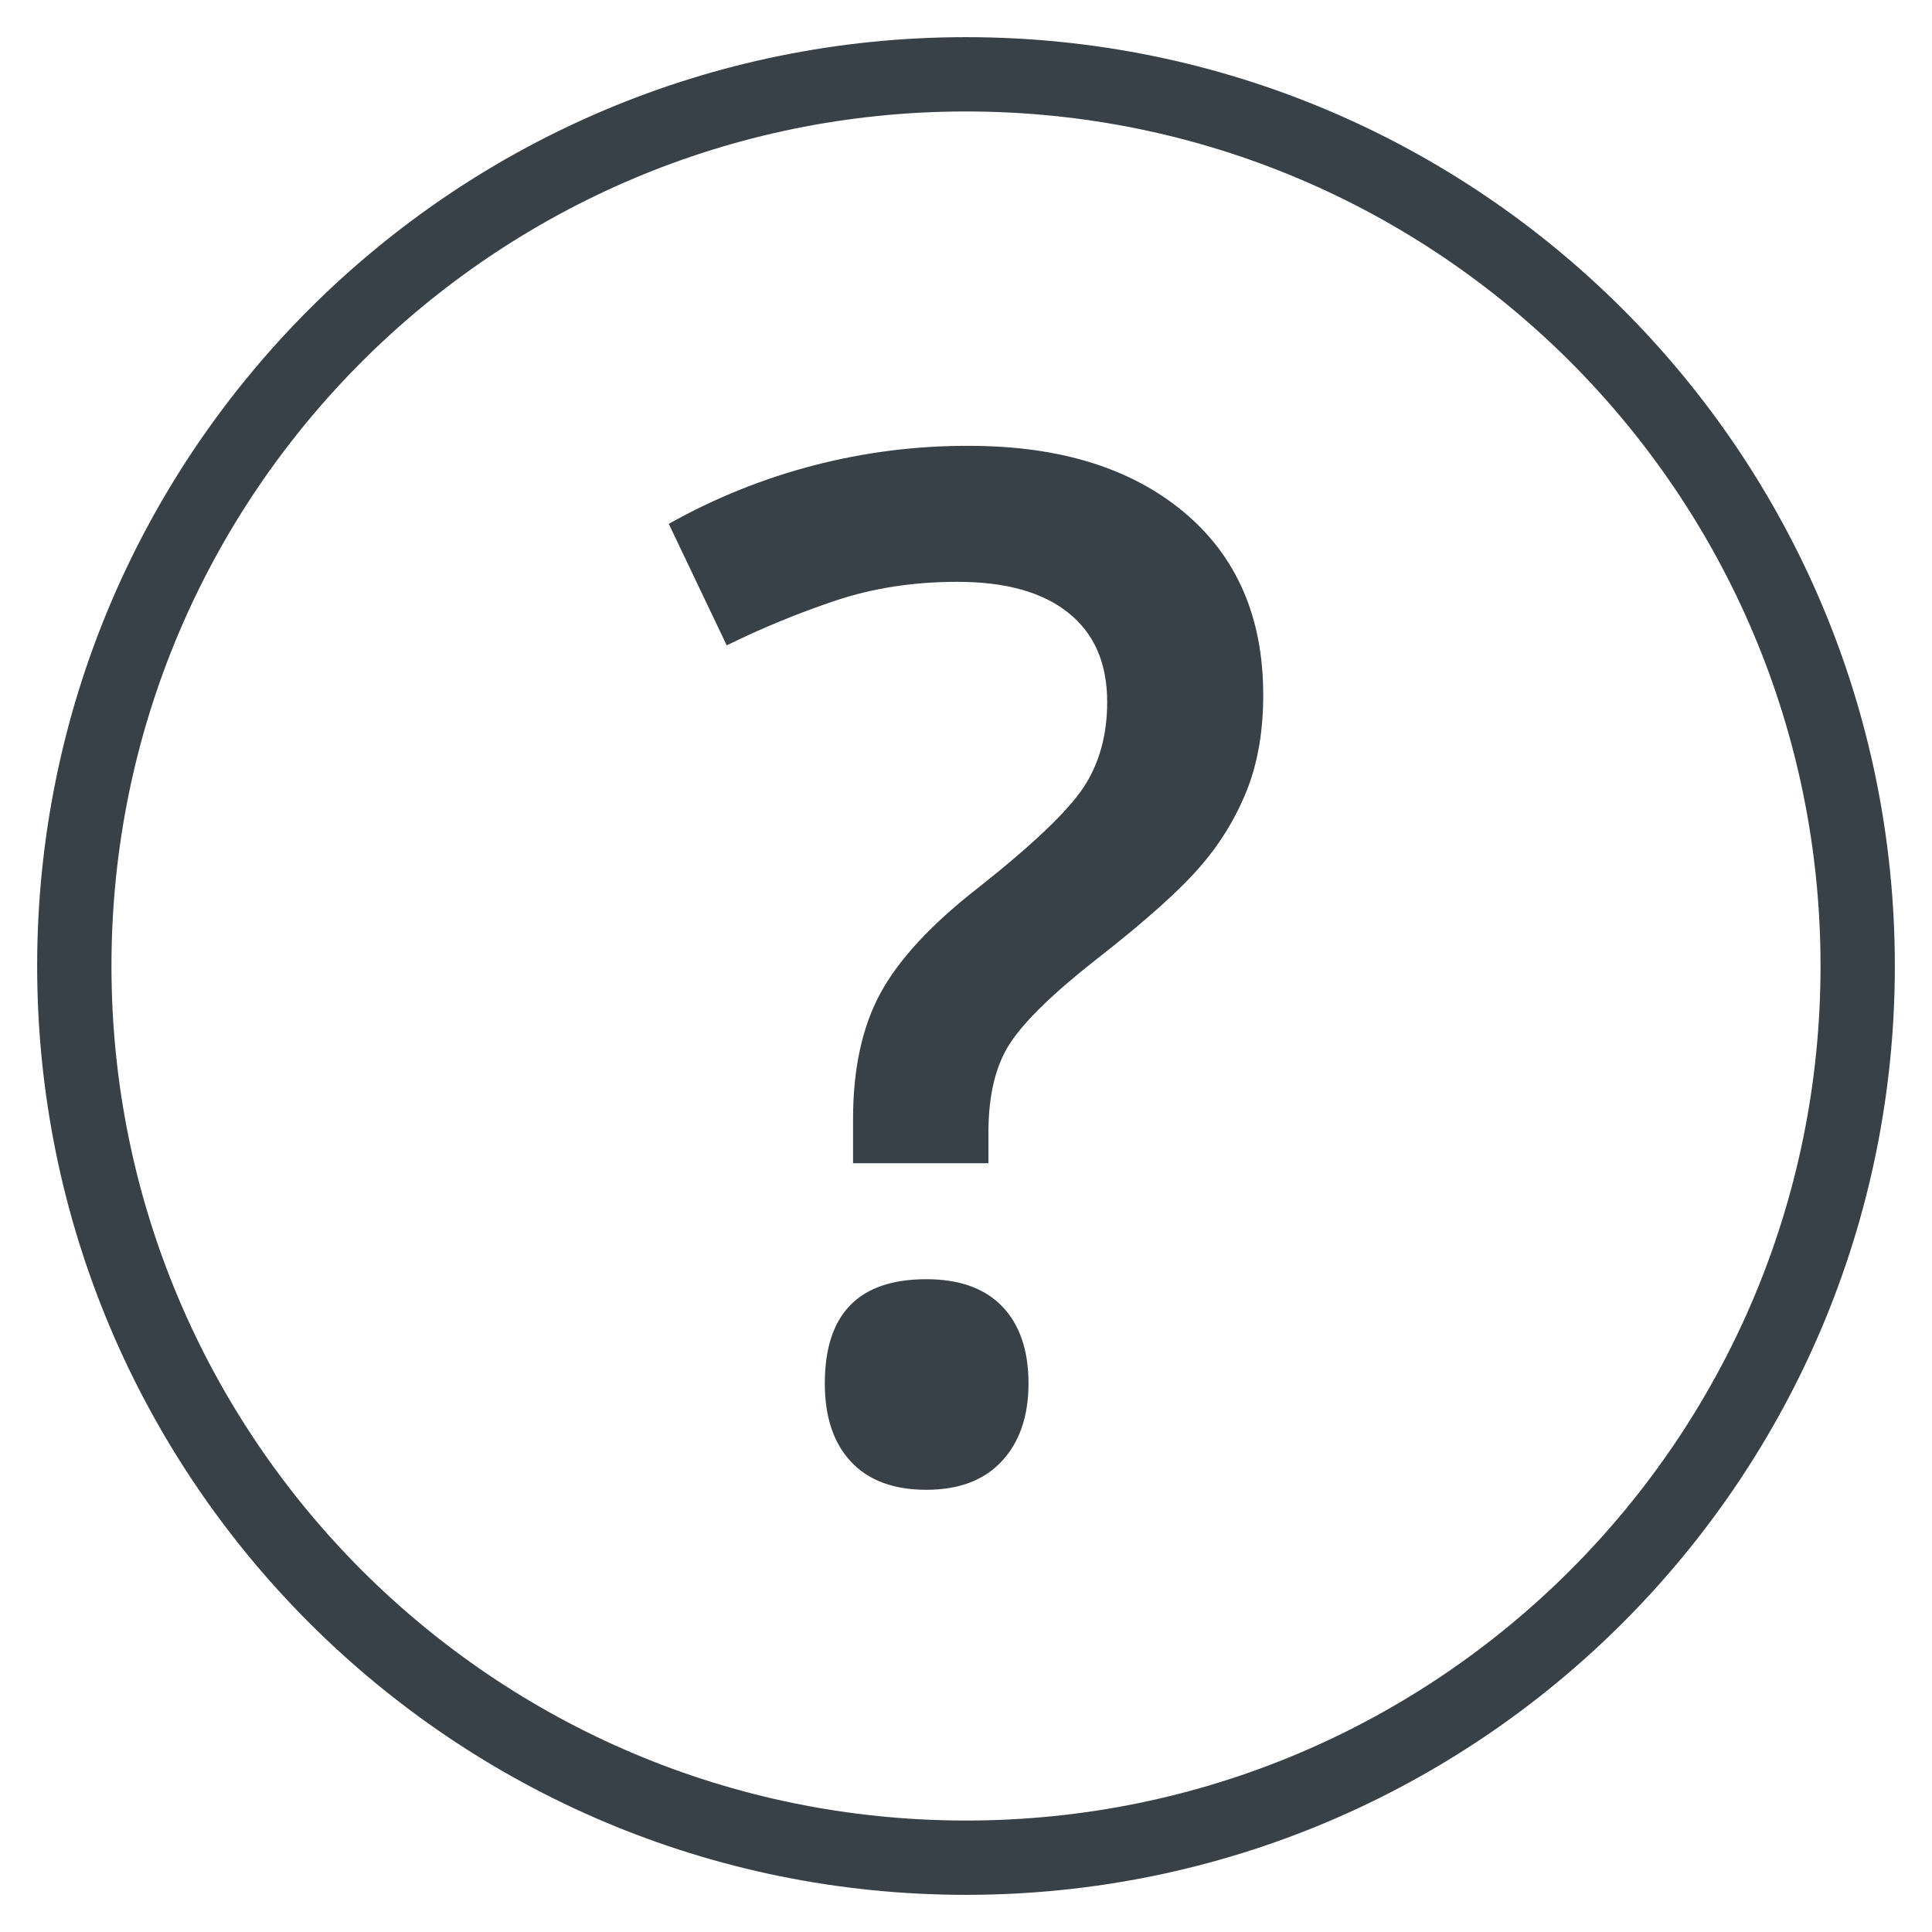
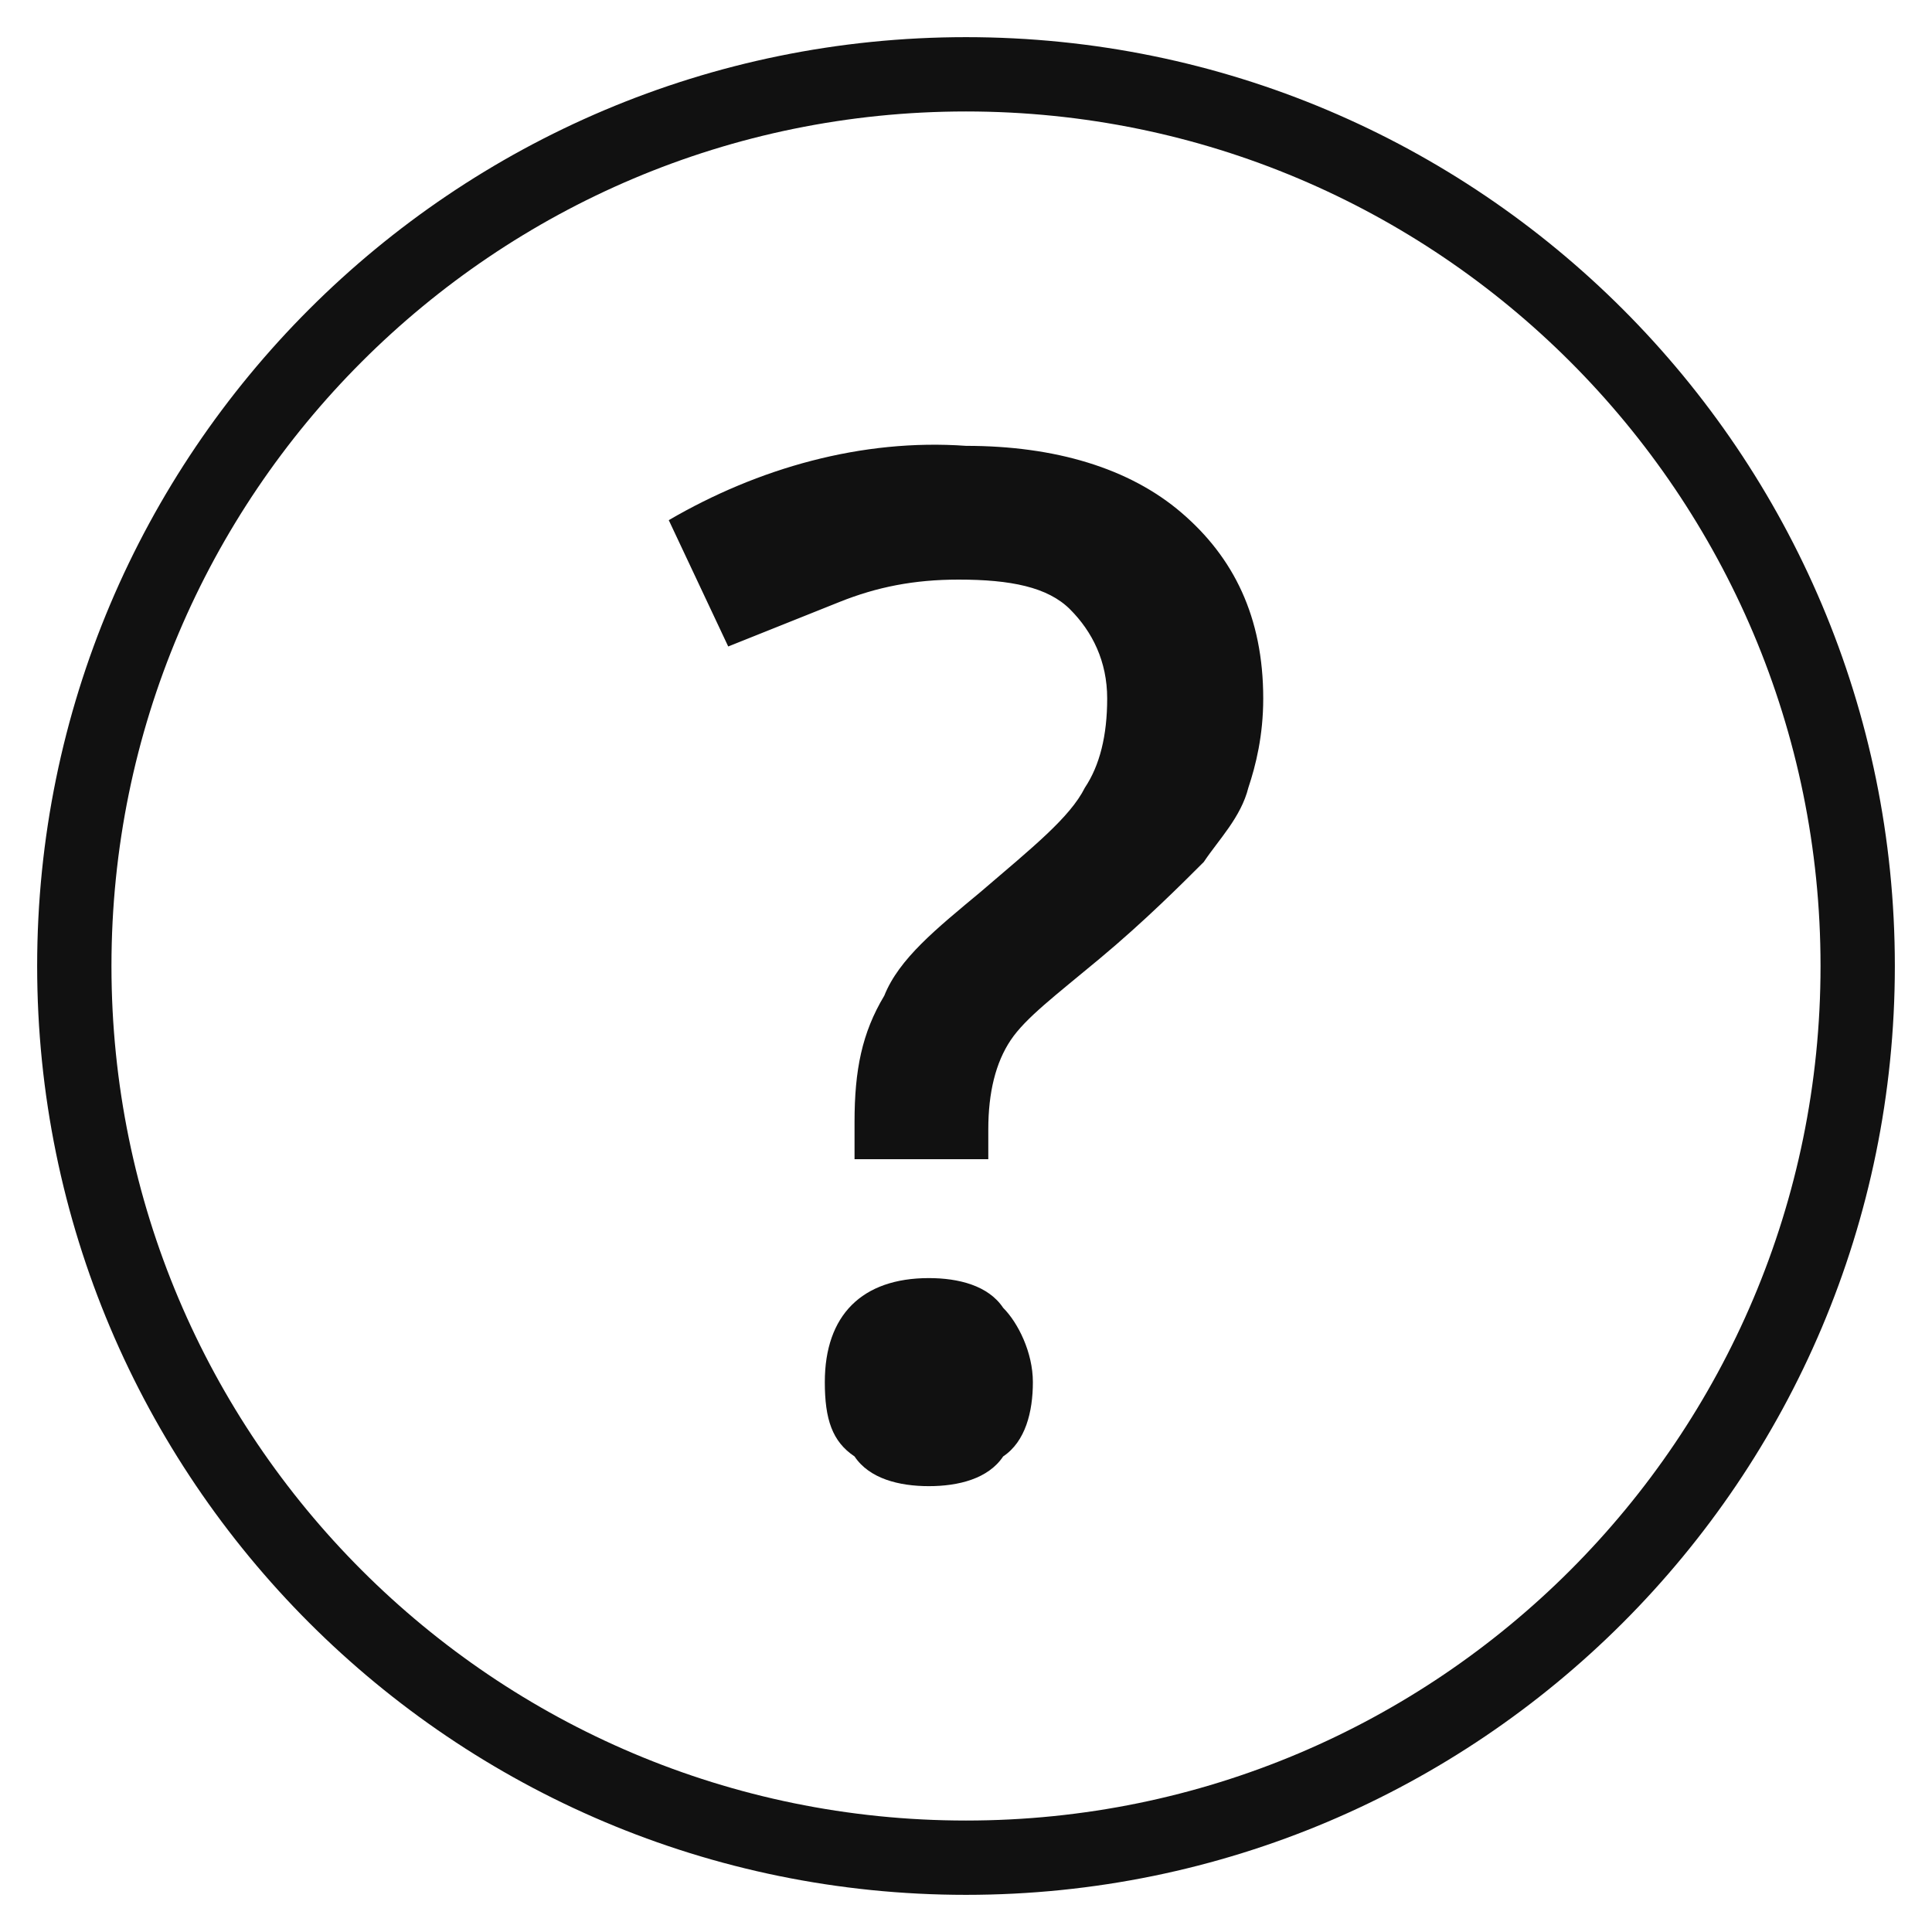
- <svg xmlns="http://www.w3.org/2000/svg" width="26" height="26" viewBox="0 0 26 26">
-   <g fill="none" fill-rule="evenodd" transform="translate(-11 -11)">
-     <path d="M0 0h48v48H0z" />
-     <circle cx="24" cy="24" r="12" stroke="#384048" />
-     <path fill="#384048" d="M22.48 26.654v-.595c0-.681.125-1.248.372-1.7.248-.452.682-.92 1.301-1.403.737-.582 1.213-1.035 1.427-1.357.213-.322.32-.706.32-1.152 0-.52-.173-.92-.52-1.198-.347-.28-.846-.419-1.496-.419-.589 0-1.134.084-1.635.251-.502.168-.992.369-1.469.604L20 18.05A8.18 8.18 0 0 1 24.042 17c1.214 0 2.177.297 2.89.892.712.595 1.068 1.415 1.068 2.462 0 .465-.068.878-.204 1.24a3.56 3.56 0 0 1-.618 1.037c-.276.328-.751.755-1.427 1.282-.576.452-.961.827-1.156 1.124-.195.297-.293.697-.293 1.199v.418h-1.821zm-.38 2.964c0-.935.455-1.403 1.366-1.403.446 0 .786.122 1.022.367.235.245.353.59.353 1.036 0 .44-.12.788-.358 1.045-.238.257-.577.386-1.017.386-.44 0-.778-.126-1.013-.377-.235-.25-.353-.602-.353-1.054z" />
+ <svg xmlns="http://www.w3.org/2000/svg" version="1.1" id="Layer_1" x="0px" y="0px" viewBox="0 0 26 26" style="enable-background:new 0 0 26 26;" xml:space="preserve">
+   <g transform="translate(-11 -11)">
+     <path style="fill:none;" d="M0,0h48v48H0V0z" />
+     <circle style="fill:none;stroke:#111111;" cx="24" cy="24" r="12" />
+     <path style="fill:#111111;" d="M22.5,26.7v-0.6c0-0.7,0.1-1.2,0.4-1.7c0.2-0.5,0.7-0.9,1.3-1.4c0.7-0.6,1.2-1,1.4-1.4   c0.2-0.3,0.3-0.7,0.3-1.2c0-0.5-0.2-0.9-0.5-1.2c-0.3-0.3-0.8-0.4-1.5-0.4c-0.6,0-1.1,0.1-1.6,0.3c-0.5,0.2-1,0.4-1.5,0.6L20,18   c1.2-0.7,2.6-1.1,4-1c1.2,0,2.2,0.3,2.9,0.9c0.7,0.6,1.1,1.4,1.1,2.5c0,0.5-0.1,0.9-0.2,1.2c-0.1,0.4-0.4,0.7-0.6,1   c-0.3,0.3-0.8,0.8-1.4,1.3c-0.6,0.5-1,0.8-1.2,1.1s-0.3,0.7-0.3,1.2v0.4H22.5L22.5,26.7z M22.1,29.6c0-0.9,0.5-1.4,1.4-1.4   c0.4,0,0.8,0.1,1,0.4c0.2,0.2,0.4,0.6,0.4,1c0,0.4-0.1,0.8-0.4,1c-0.2,0.3-0.6,0.4-1,0.4s-0.8-0.1-1-0.4   C22.2,30.4,22.1,30.1,22.1,29.6z" />
  </g>
</svg>
